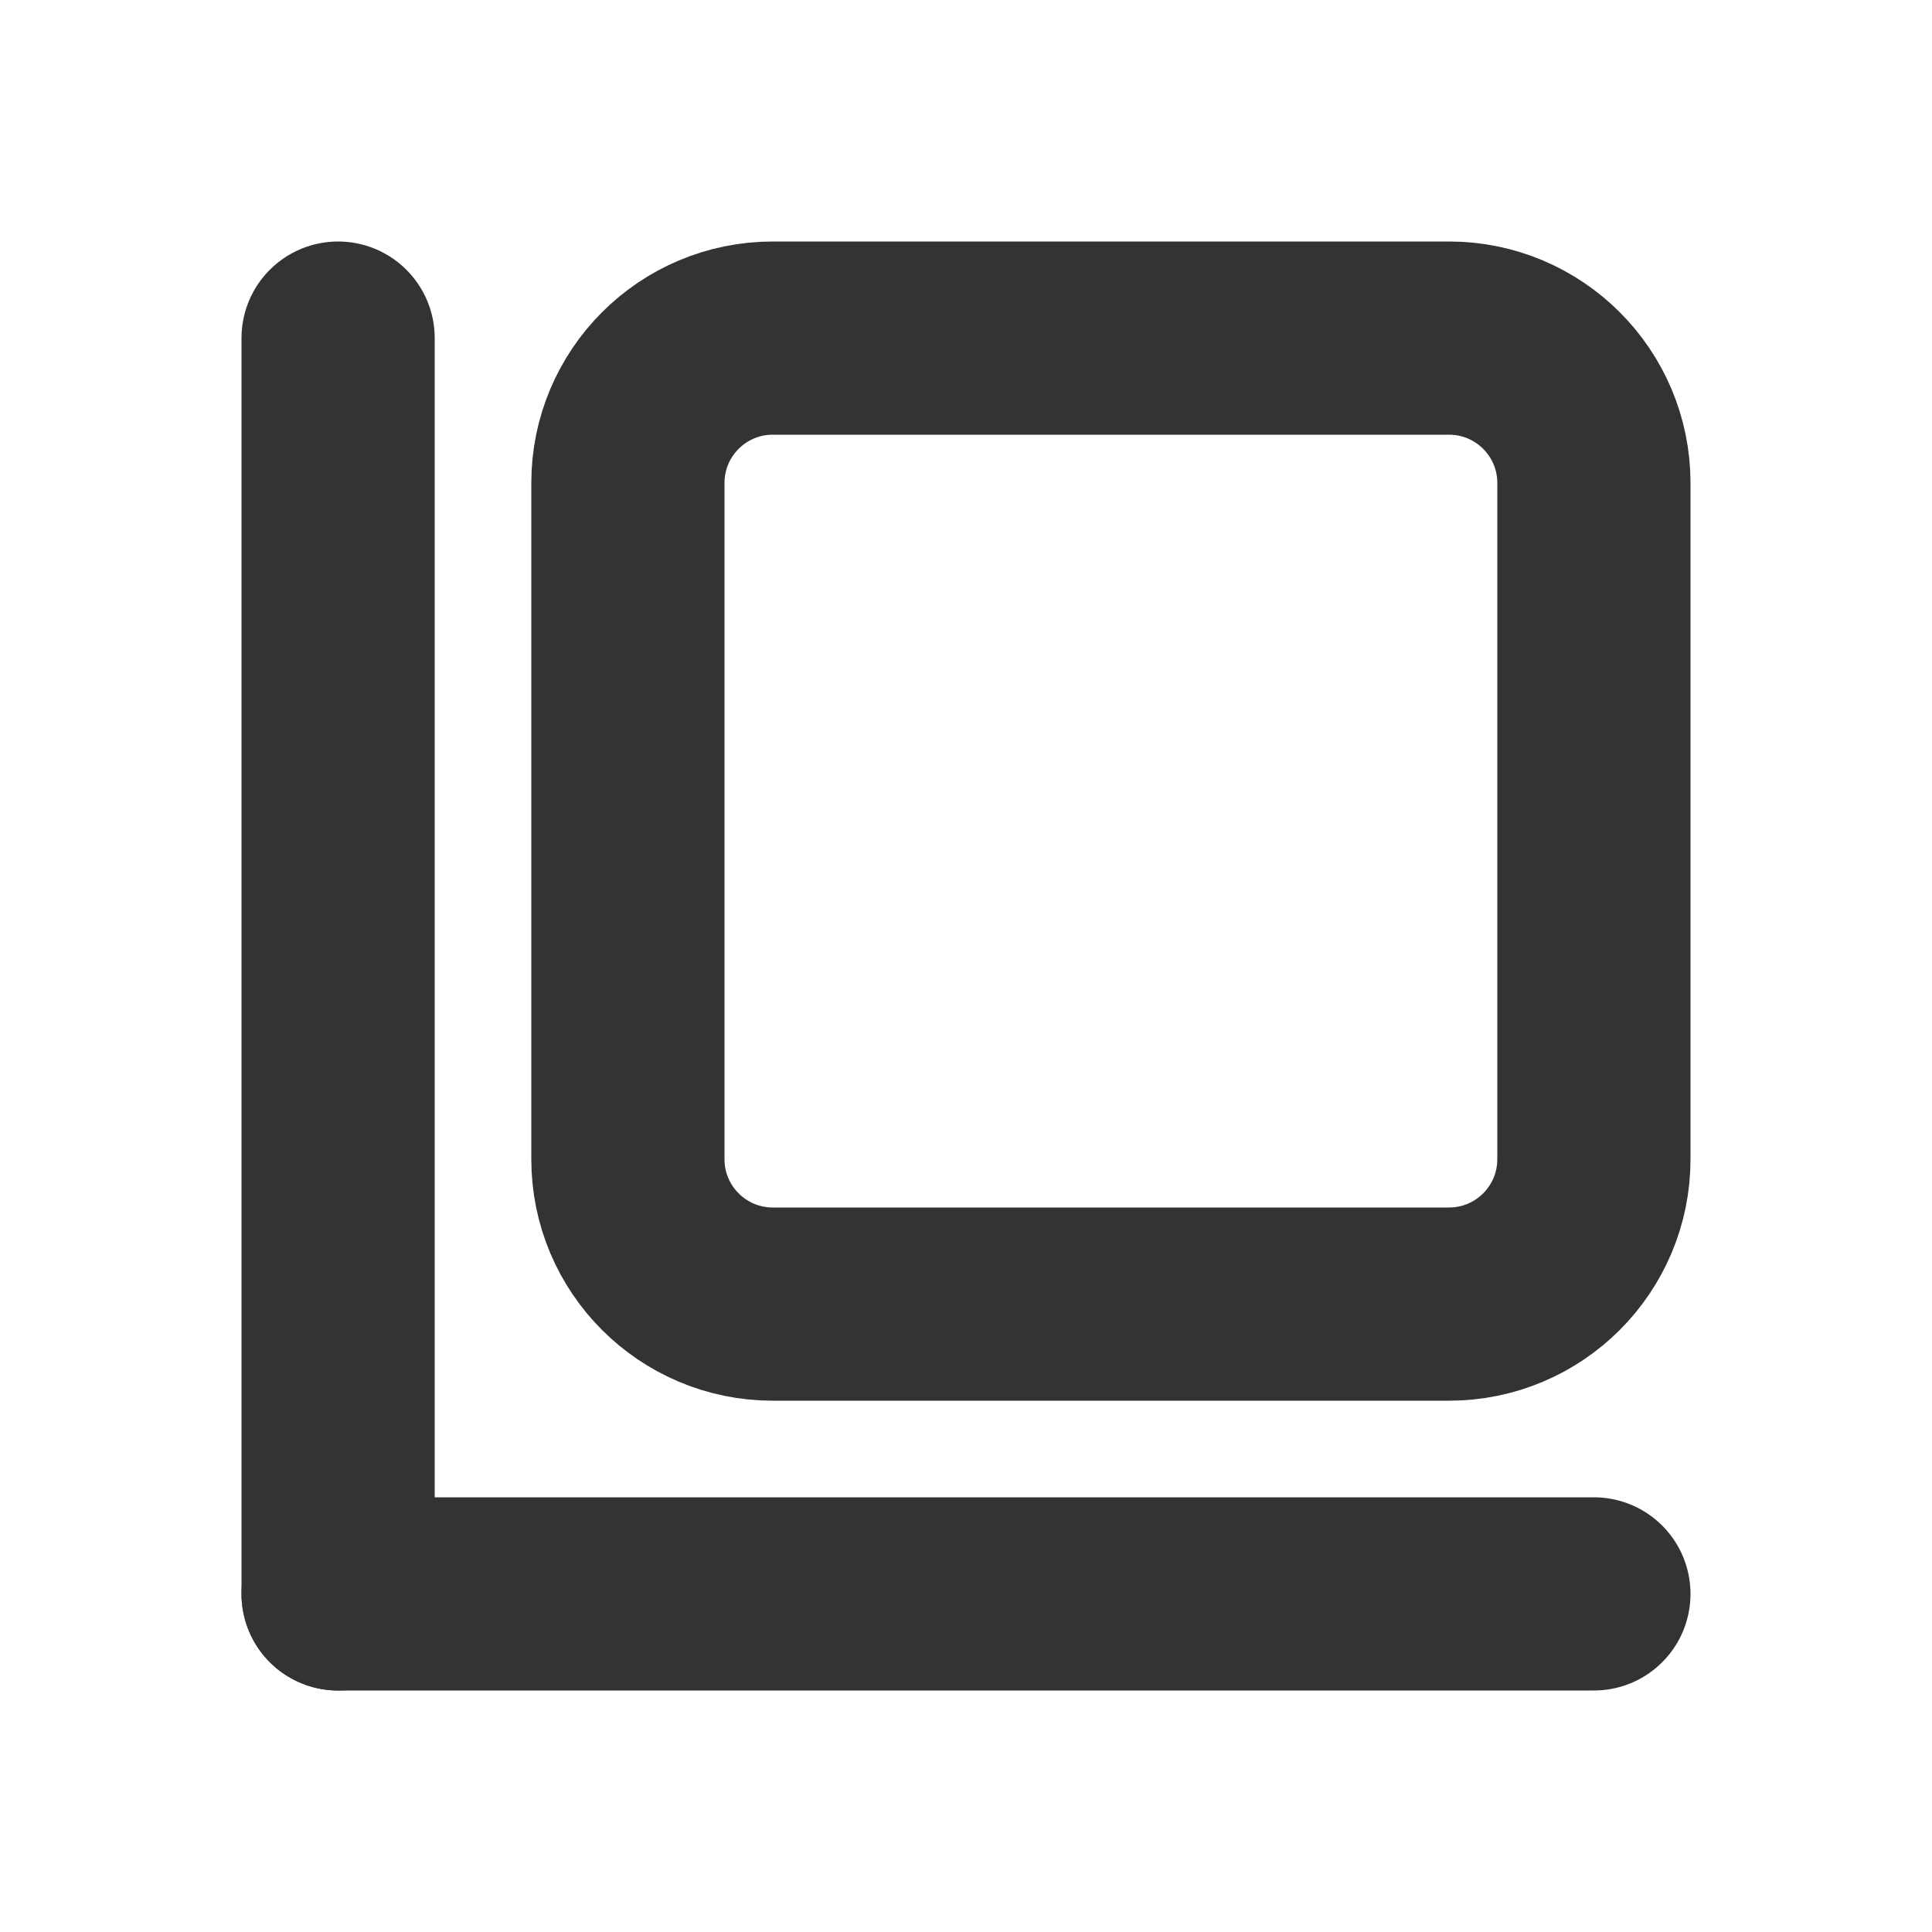
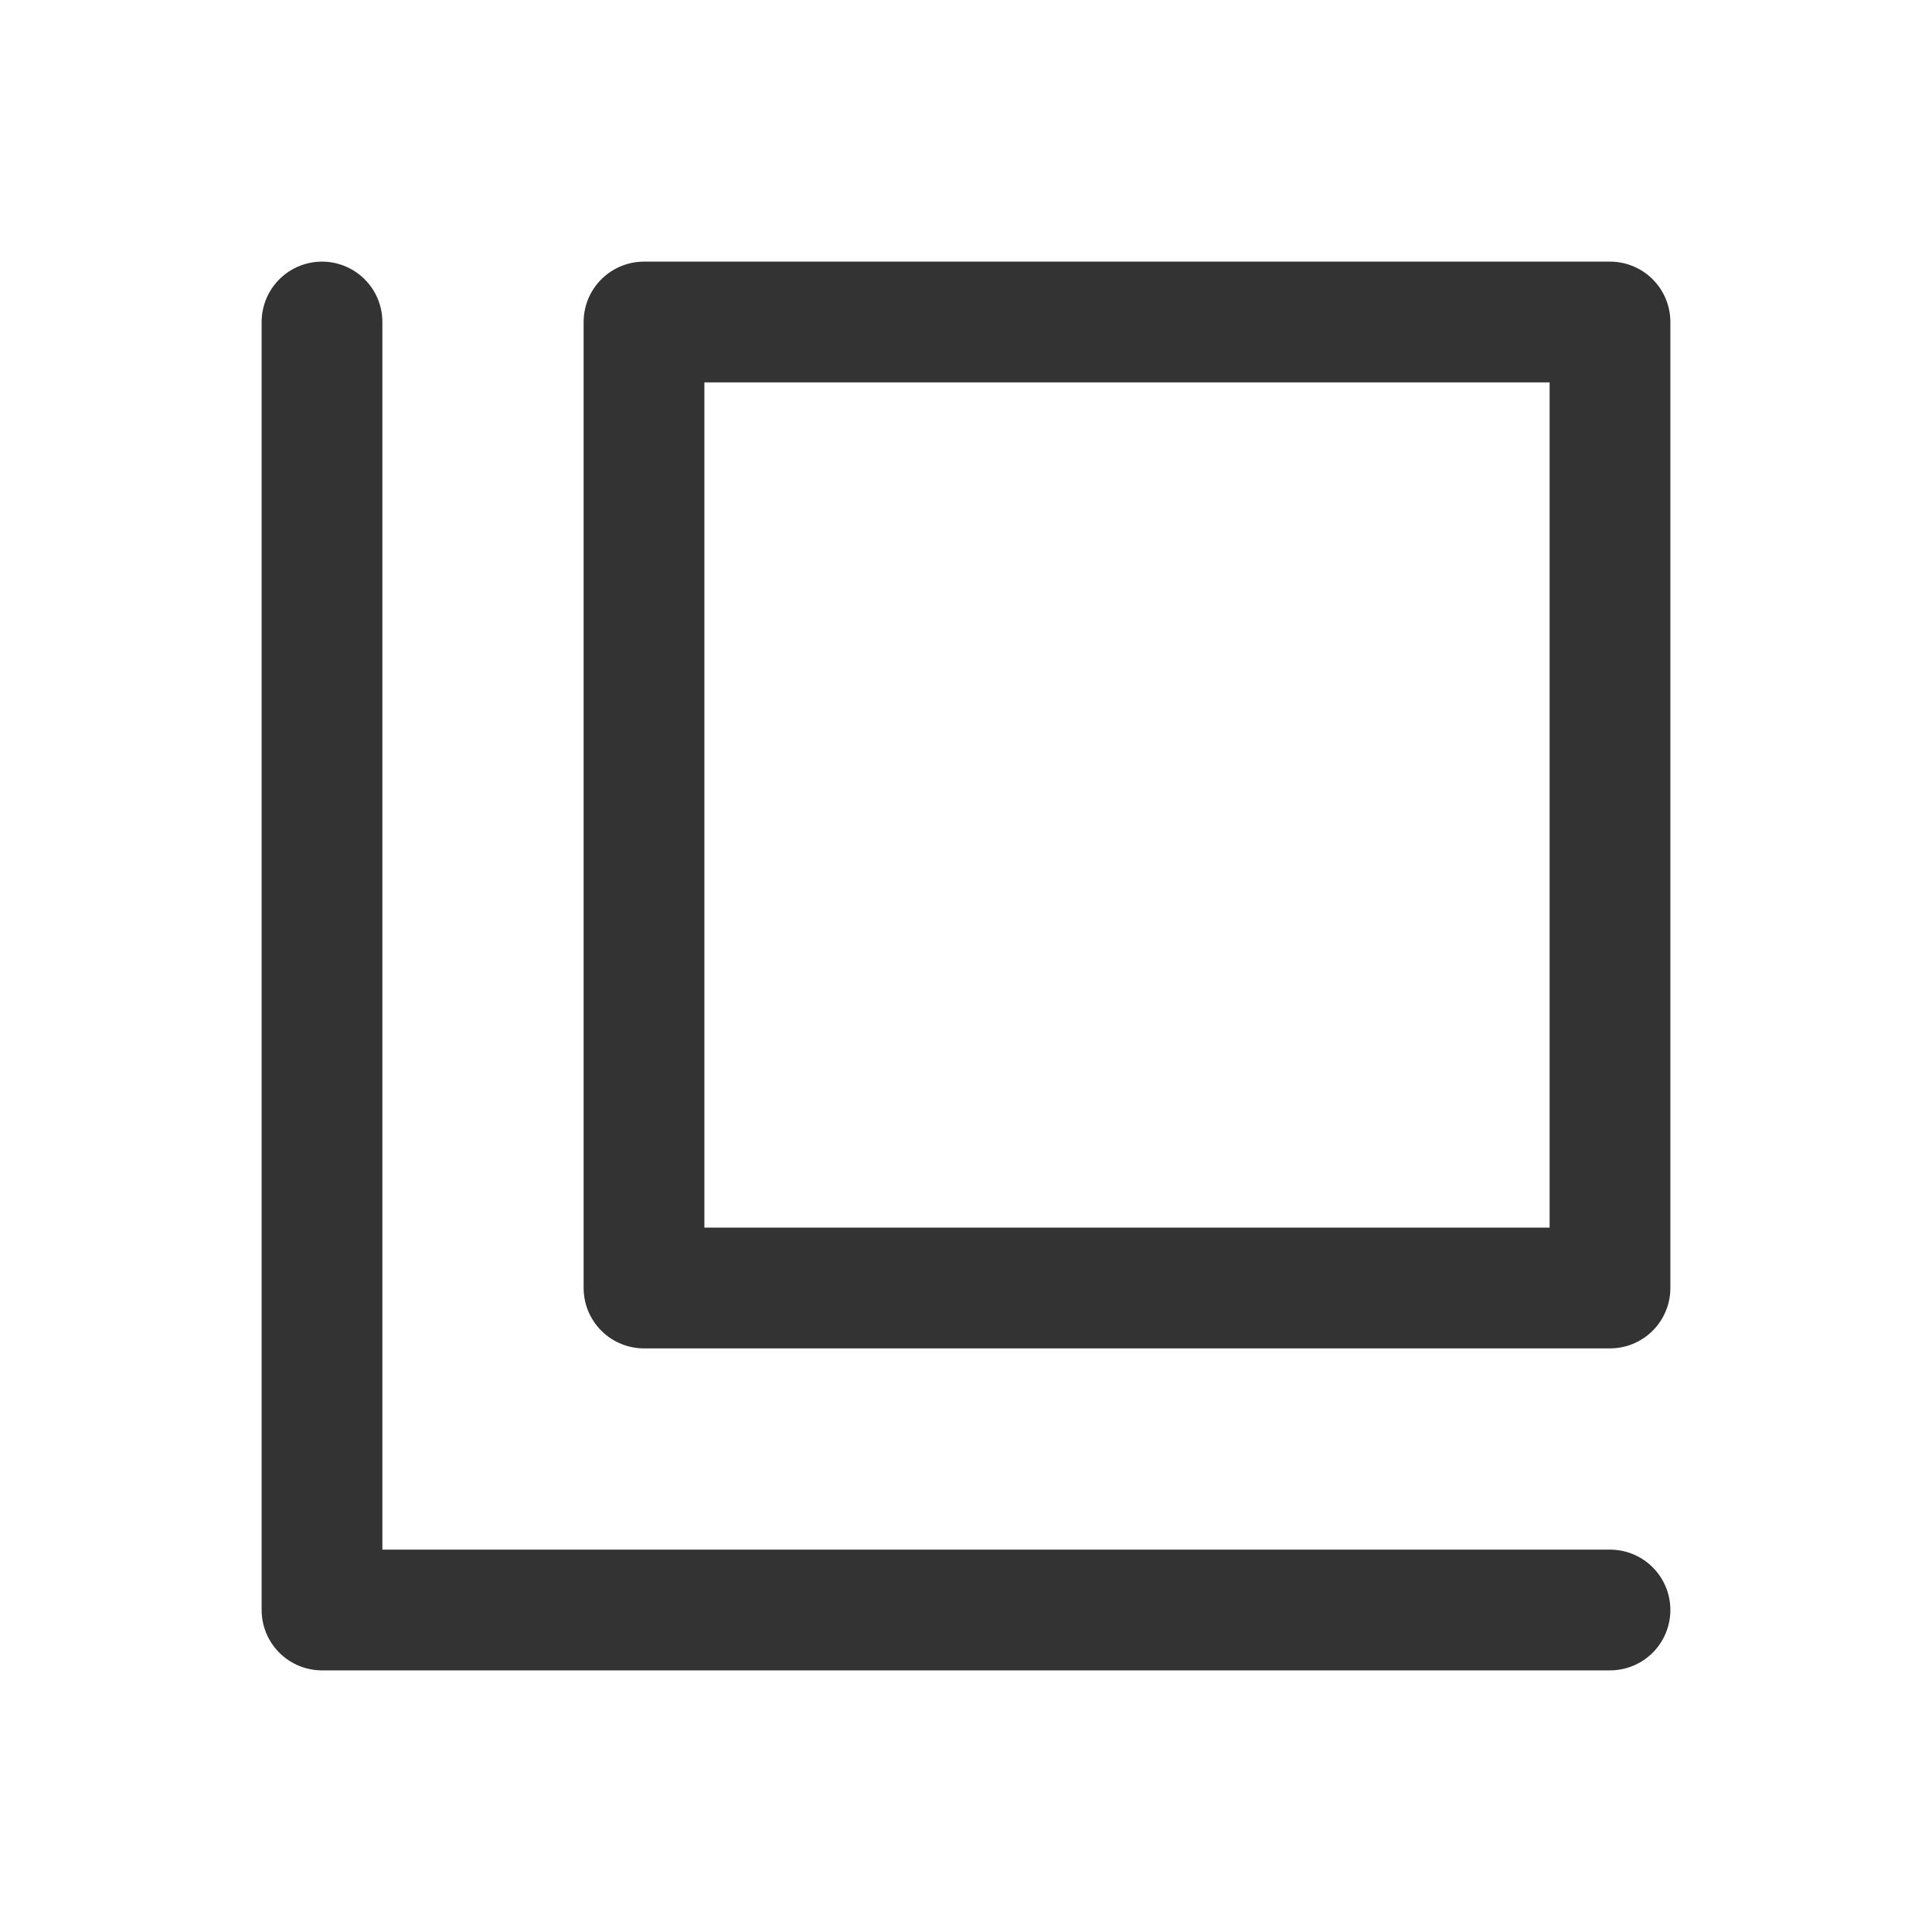
- <svg xmlns="http://www.w3.org/2000/svg" width="400" height="400" viewBox="0 0 400 400" version="1.1" id="svg5">
-   <defs id="defs2" />
+ <svg xmlns="http://www.w3.org/2000/svg" width="240" height="240" id="svg5" version="1.1">
+   <defs id="defs2">
+     </defs>
  <g id="layer1">
-     <rect style="fill:none;stroke:#333333;stroke-width:40;stroke-linecap:round;stroke-linejoin:round" id="rect1495-3" width="200" height="200" x="130" y="70" ry="30" />
-     <path style="fill:none;stroke:#333333;stroke-width:40;stroke-linecap:round;stroke-linejoin:bevel;stroke-miterlimit:4;stroke-dasharray:none;stroke-opacity:1" d="M 70,70 V 330" id="path951" />
-     <path style="fill:none;stroke:#333333;stroke-width:40;stroke-linecap:round;stroke-linejoin:bevel;stroke-miterlimit:4;stroke-dasharray:none;stroke-opacity:1" d="M 330,330 H 70" id="path953" />
+     <path style="fill:none;stroke:#333333;stroke-width:15;stroke-linecap:round;stroke-linejoin:round;stroke-miterlimit:4;stroke-dasharray:none;stroke-opacity:1" d="m 40,40 c 0,0 0,160 0,160 h 160" id="path857" />
+     <rect style="fill:none;stroke:#333333;stroke-width:15;stroke-linecap:round;stroke-linejoin:round" id="rect881" width="120" height="120" x="80" y="40" />
  </g>
</svg>
